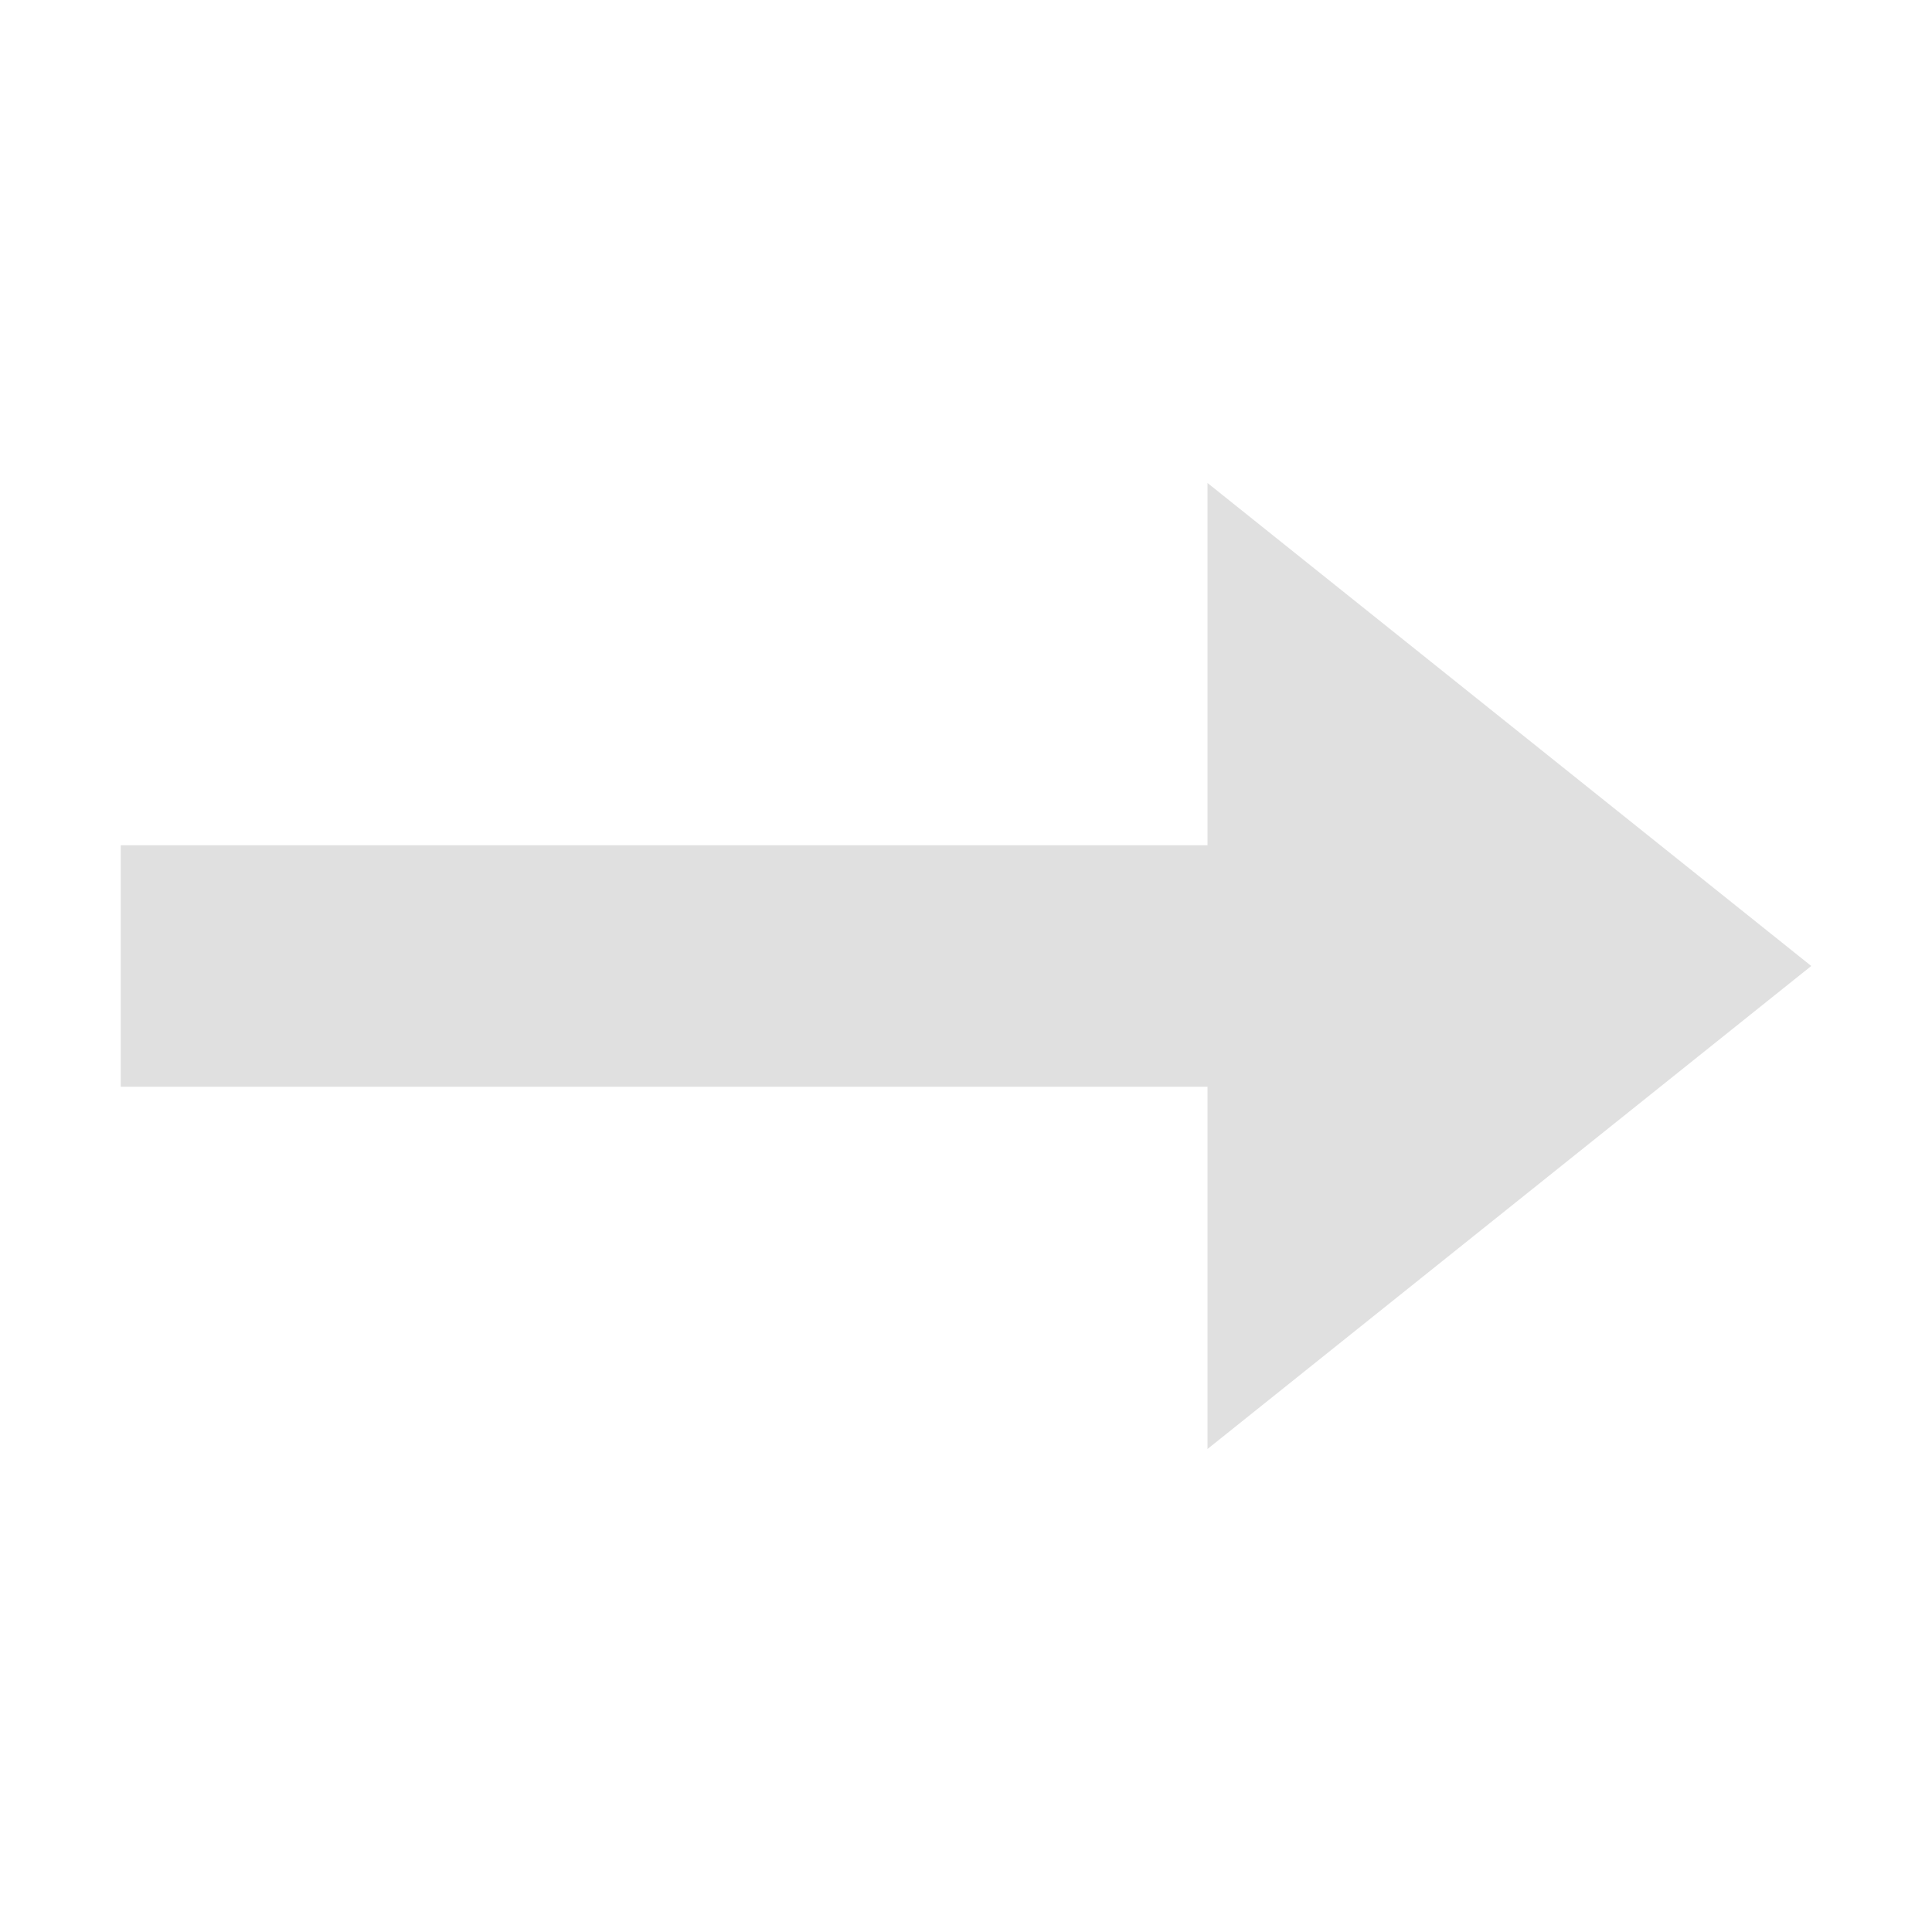
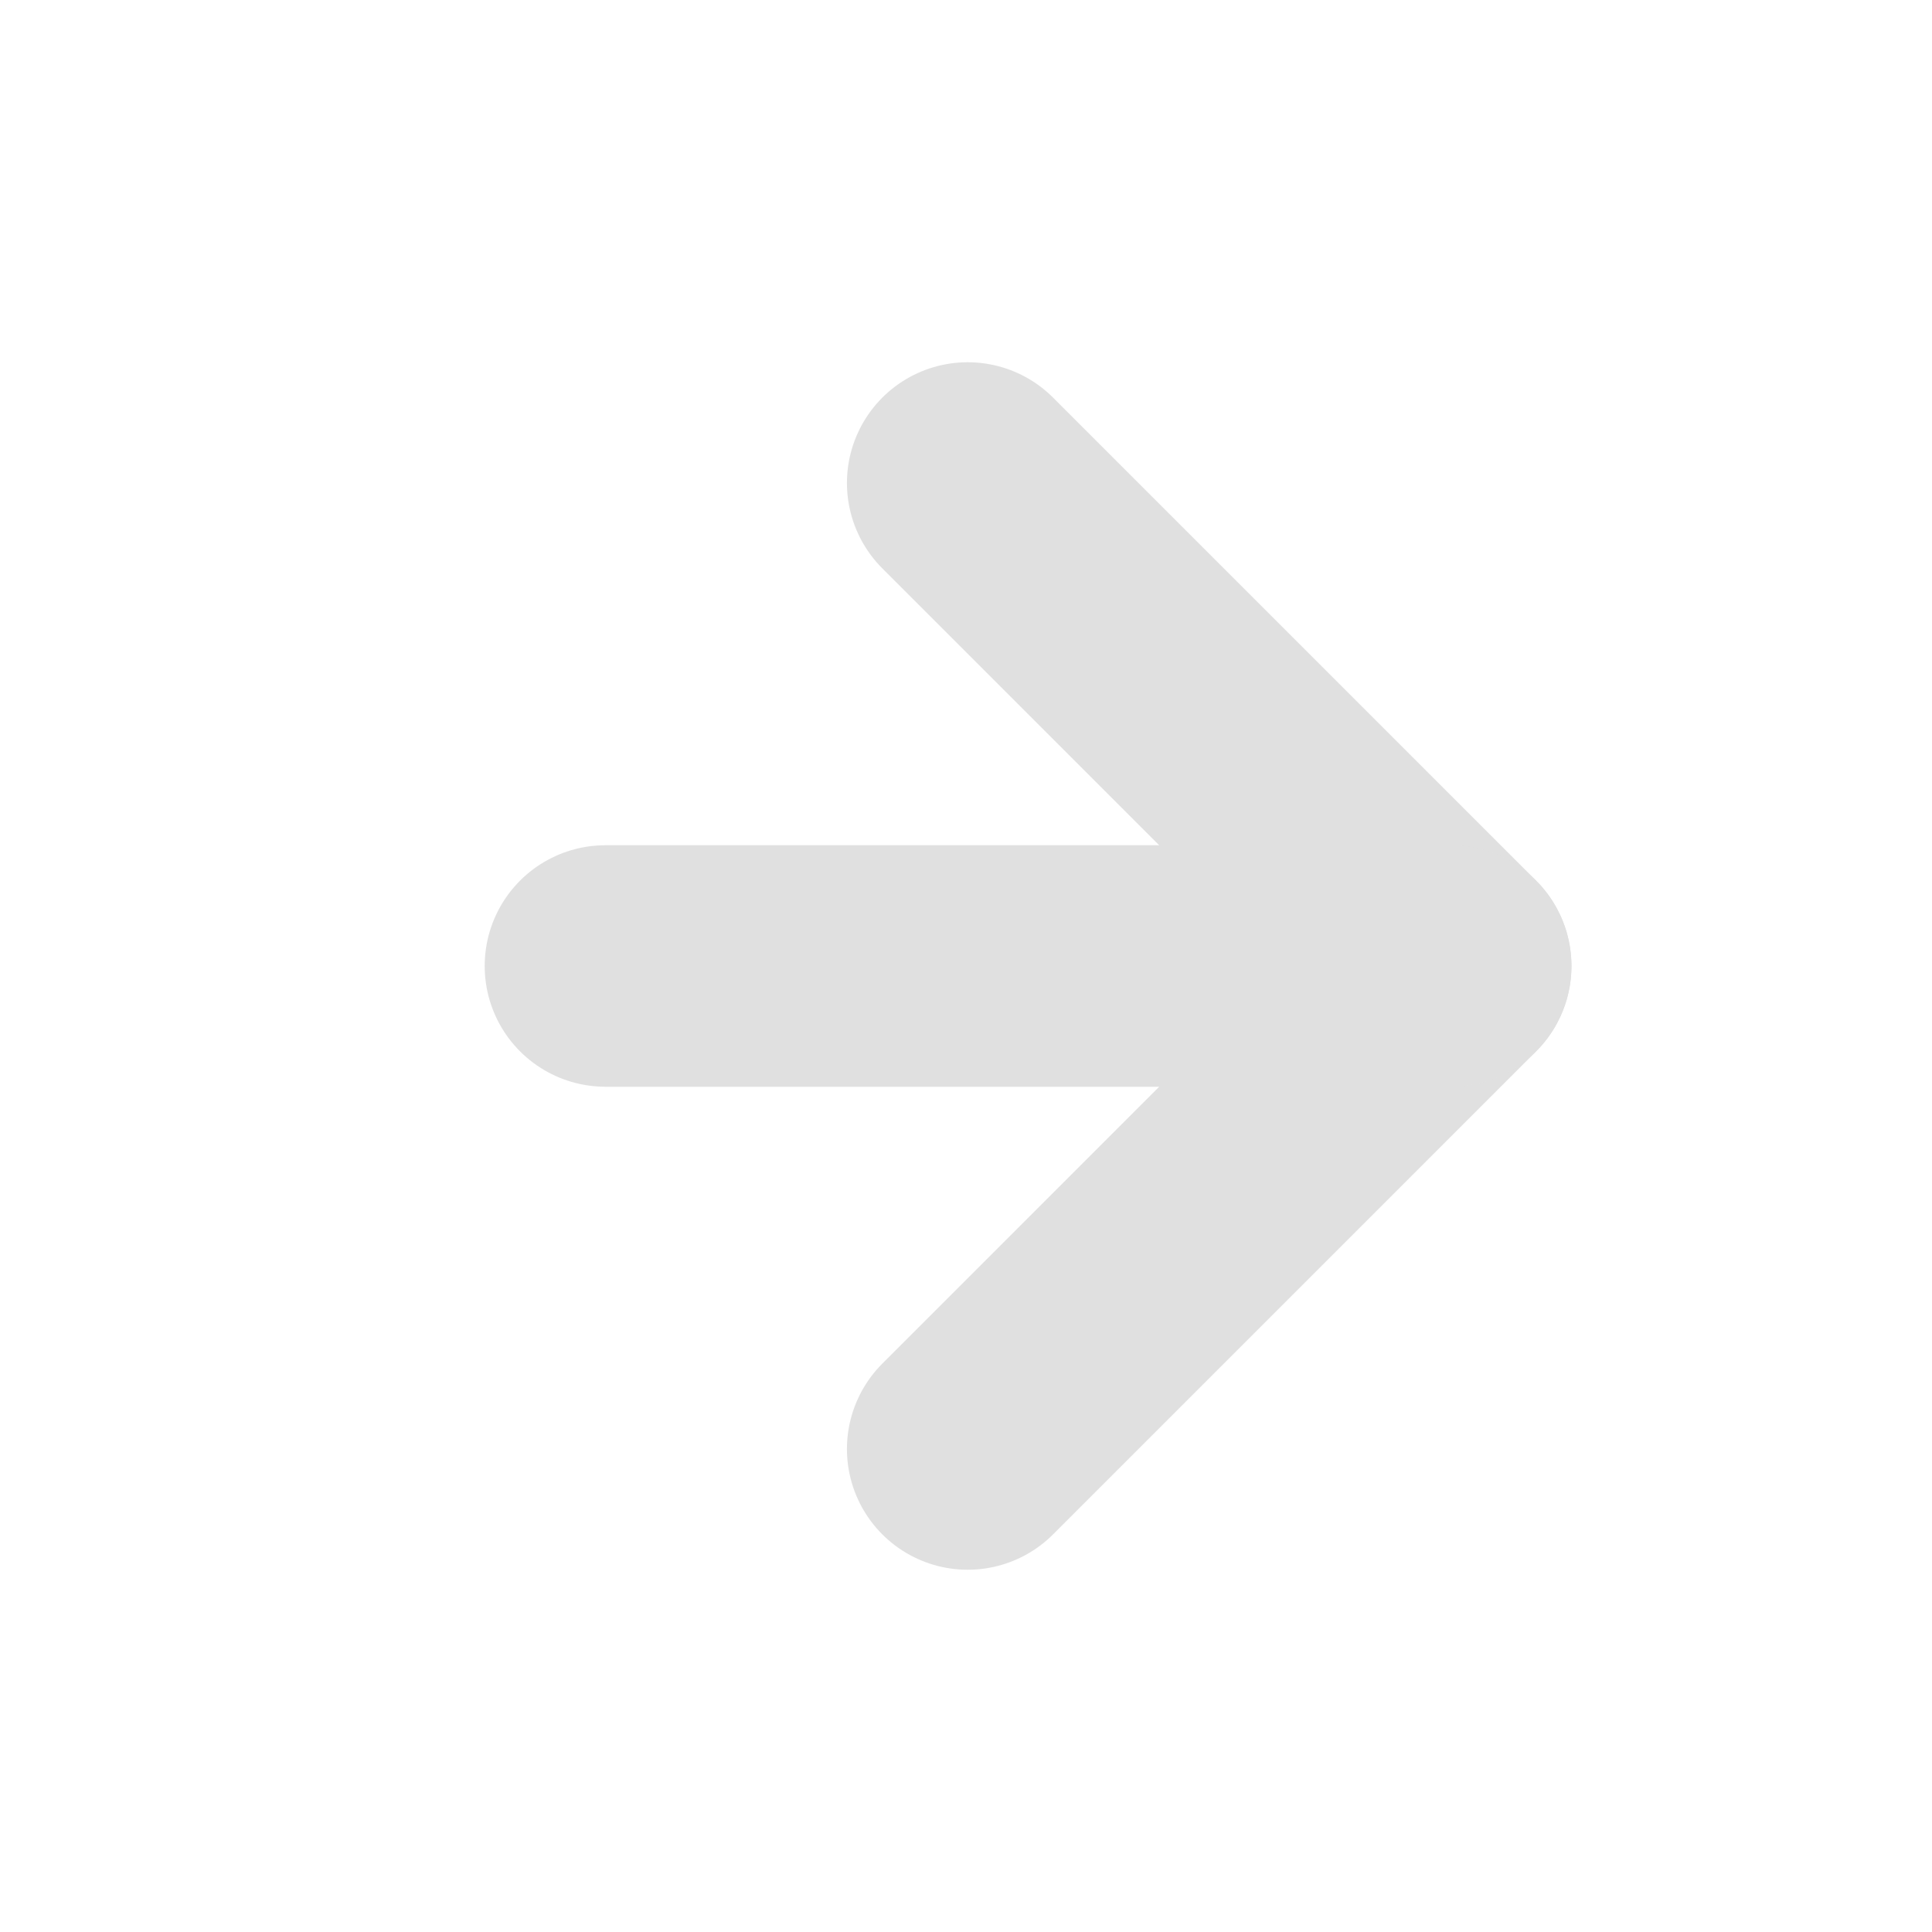
<svg xmlns="http://www.w3.org/2000/svg" width="16" height="16" viewBox="0 0 16 16" id="svg2" version="1.1">
  <defs id="defs4" />
  <g id="layer1" transform="translate(0,-1036.362)">
-     <path style="fill:#e0e0e0;fill-opacity:0.996;stroke:none;stroke-width:4;stroke-linecap:round;stroke-linejoin:miter;stroke-miterlimit:4;stroke-dasharray:none;stroke-opacity:1" d="m 10,1048.362 5,-4 -5,-4 0,3 -9,0 0,2 9,0 z" id="rect4352" />
+     <path style="fill:none;stroke:#e0e0e0;stroke-width:2;stroke-linecap:round;stroke-linejoin:round;stroke-miterlimit:4;stroke-dasharray:none;stroke-opacity:0.996" d="m 8.014,1048.362 4,-4 -4,-4" id="path814" />
+     <path style="fill:none;stroke:#e0e0e0;stroke-width:2;stroke-linecap:round;stroke-linejoin:miter;stroke-miterlimit:4;stroke-dasharray:none;stroke-opacity:0.996" d="M 12.014,1044.362 H 5.014" id="path816" />
  </g>
</svg>
